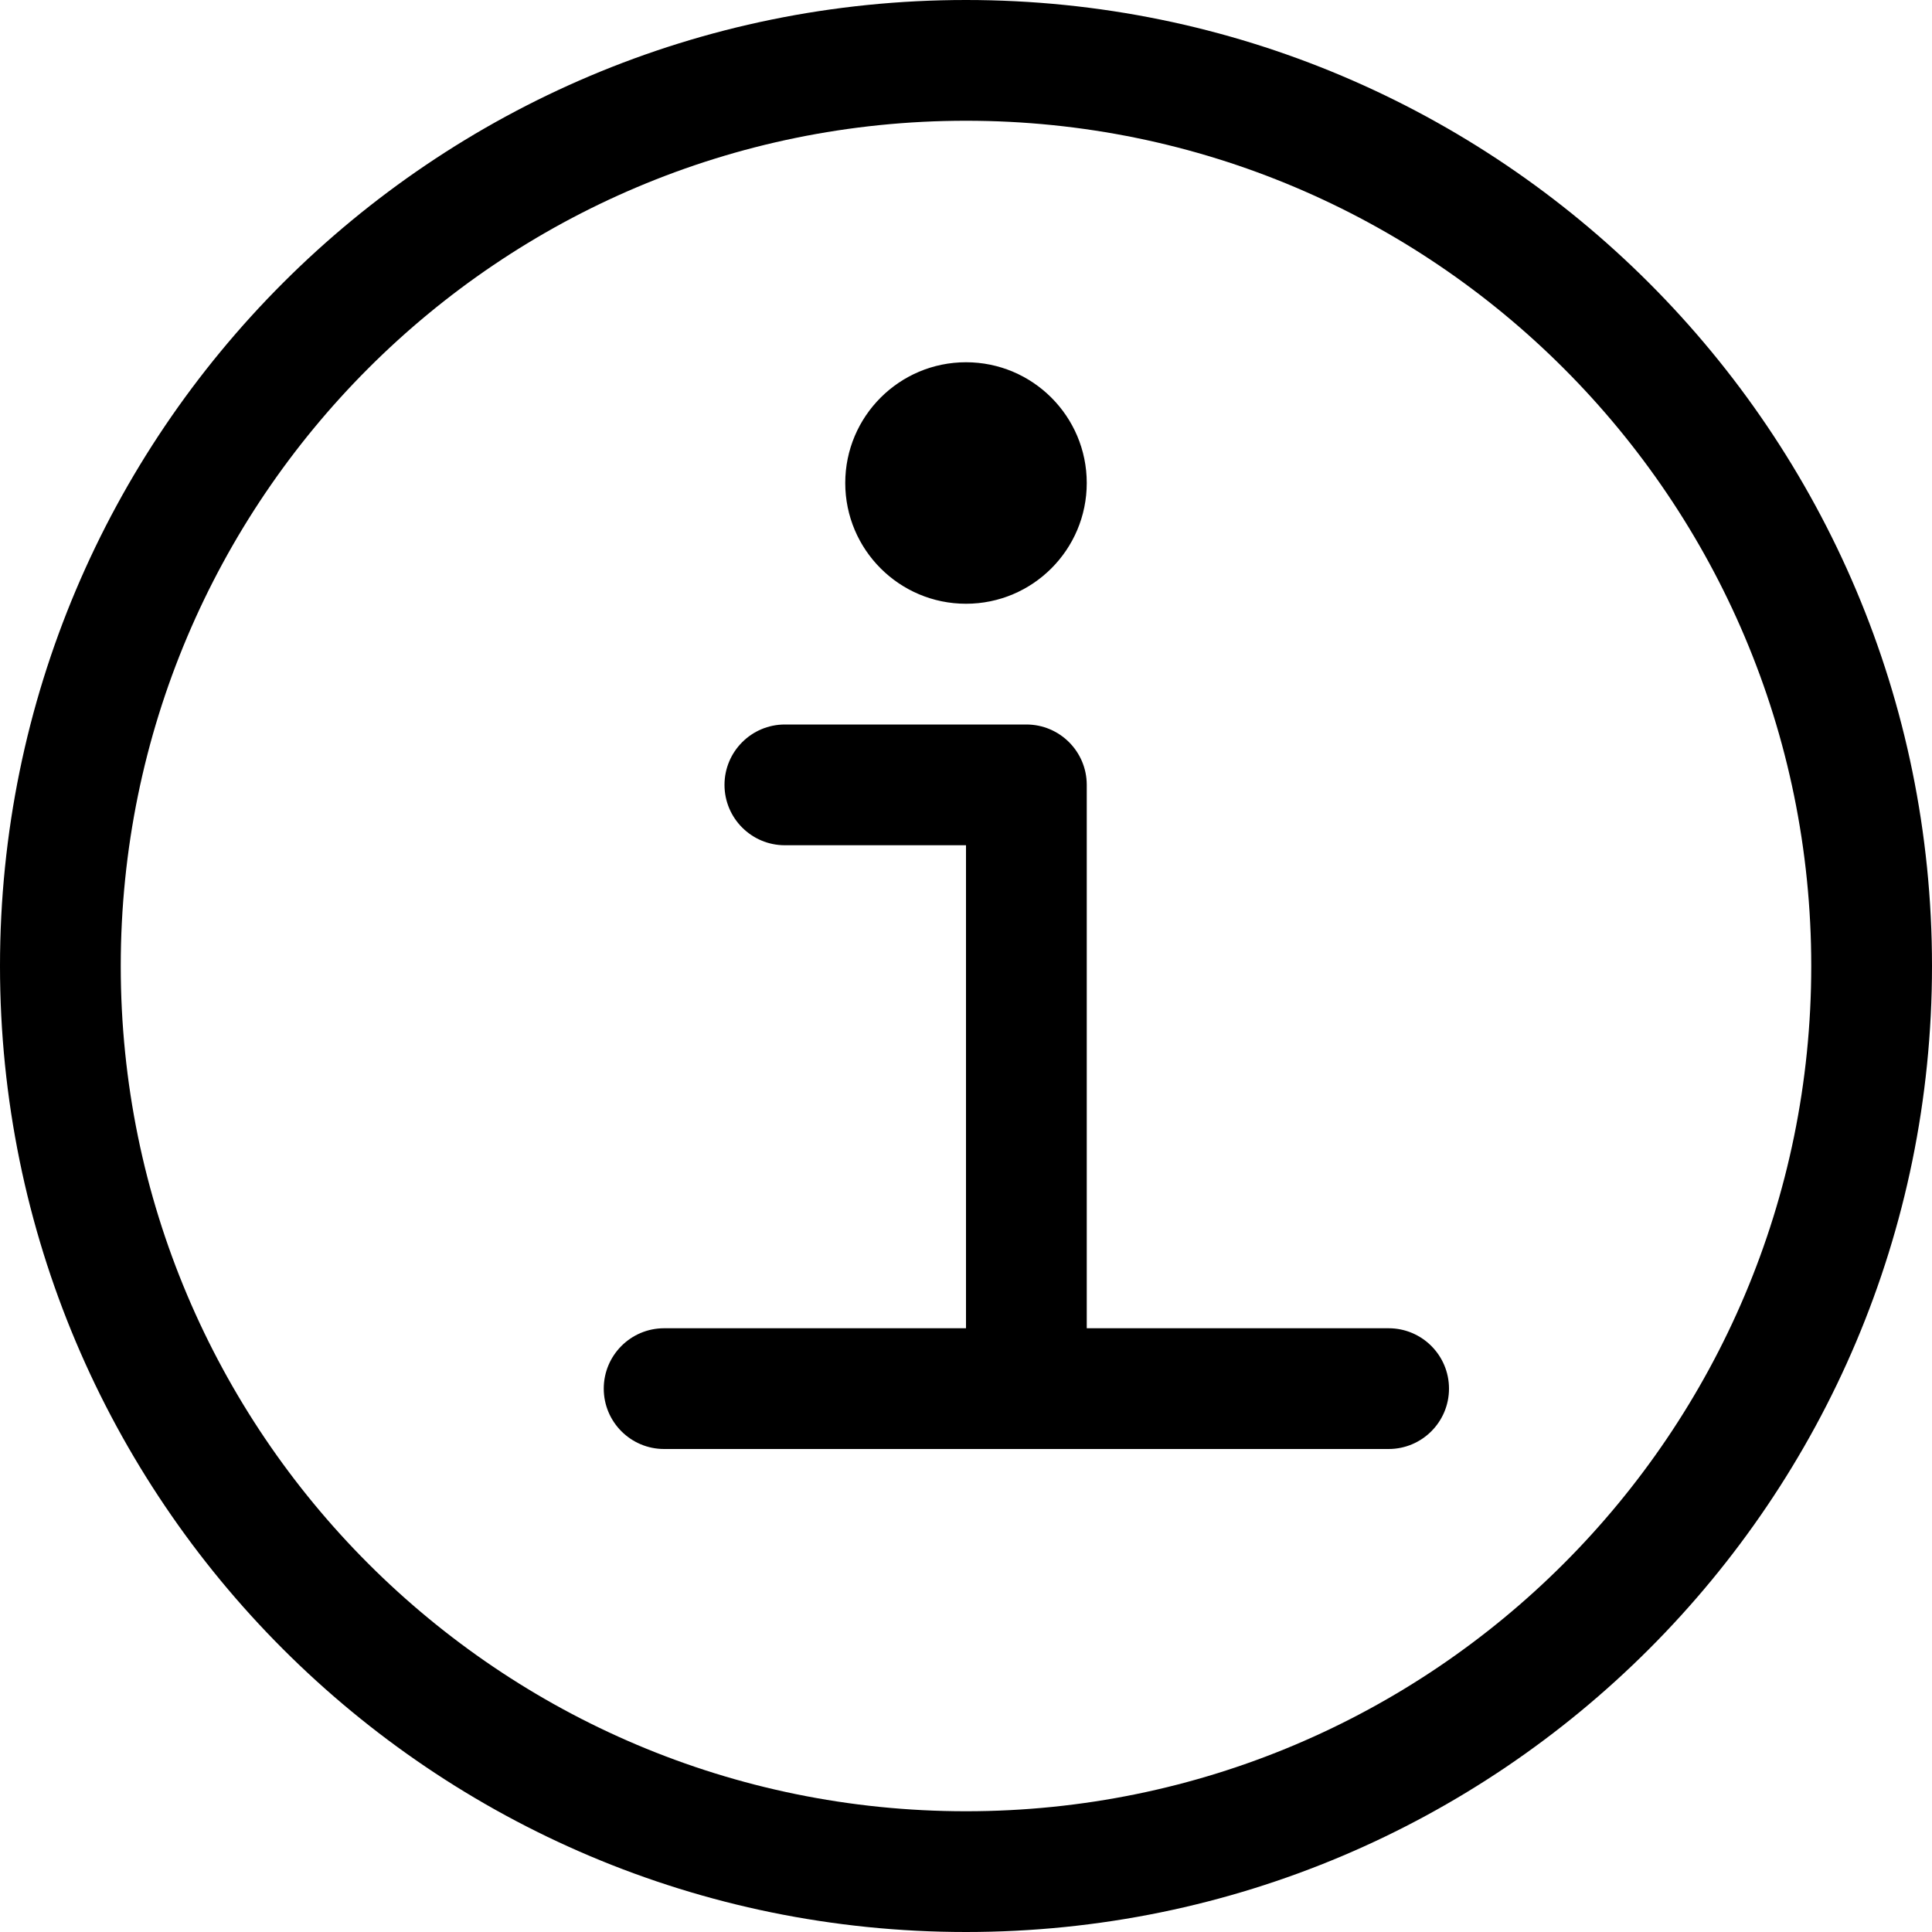
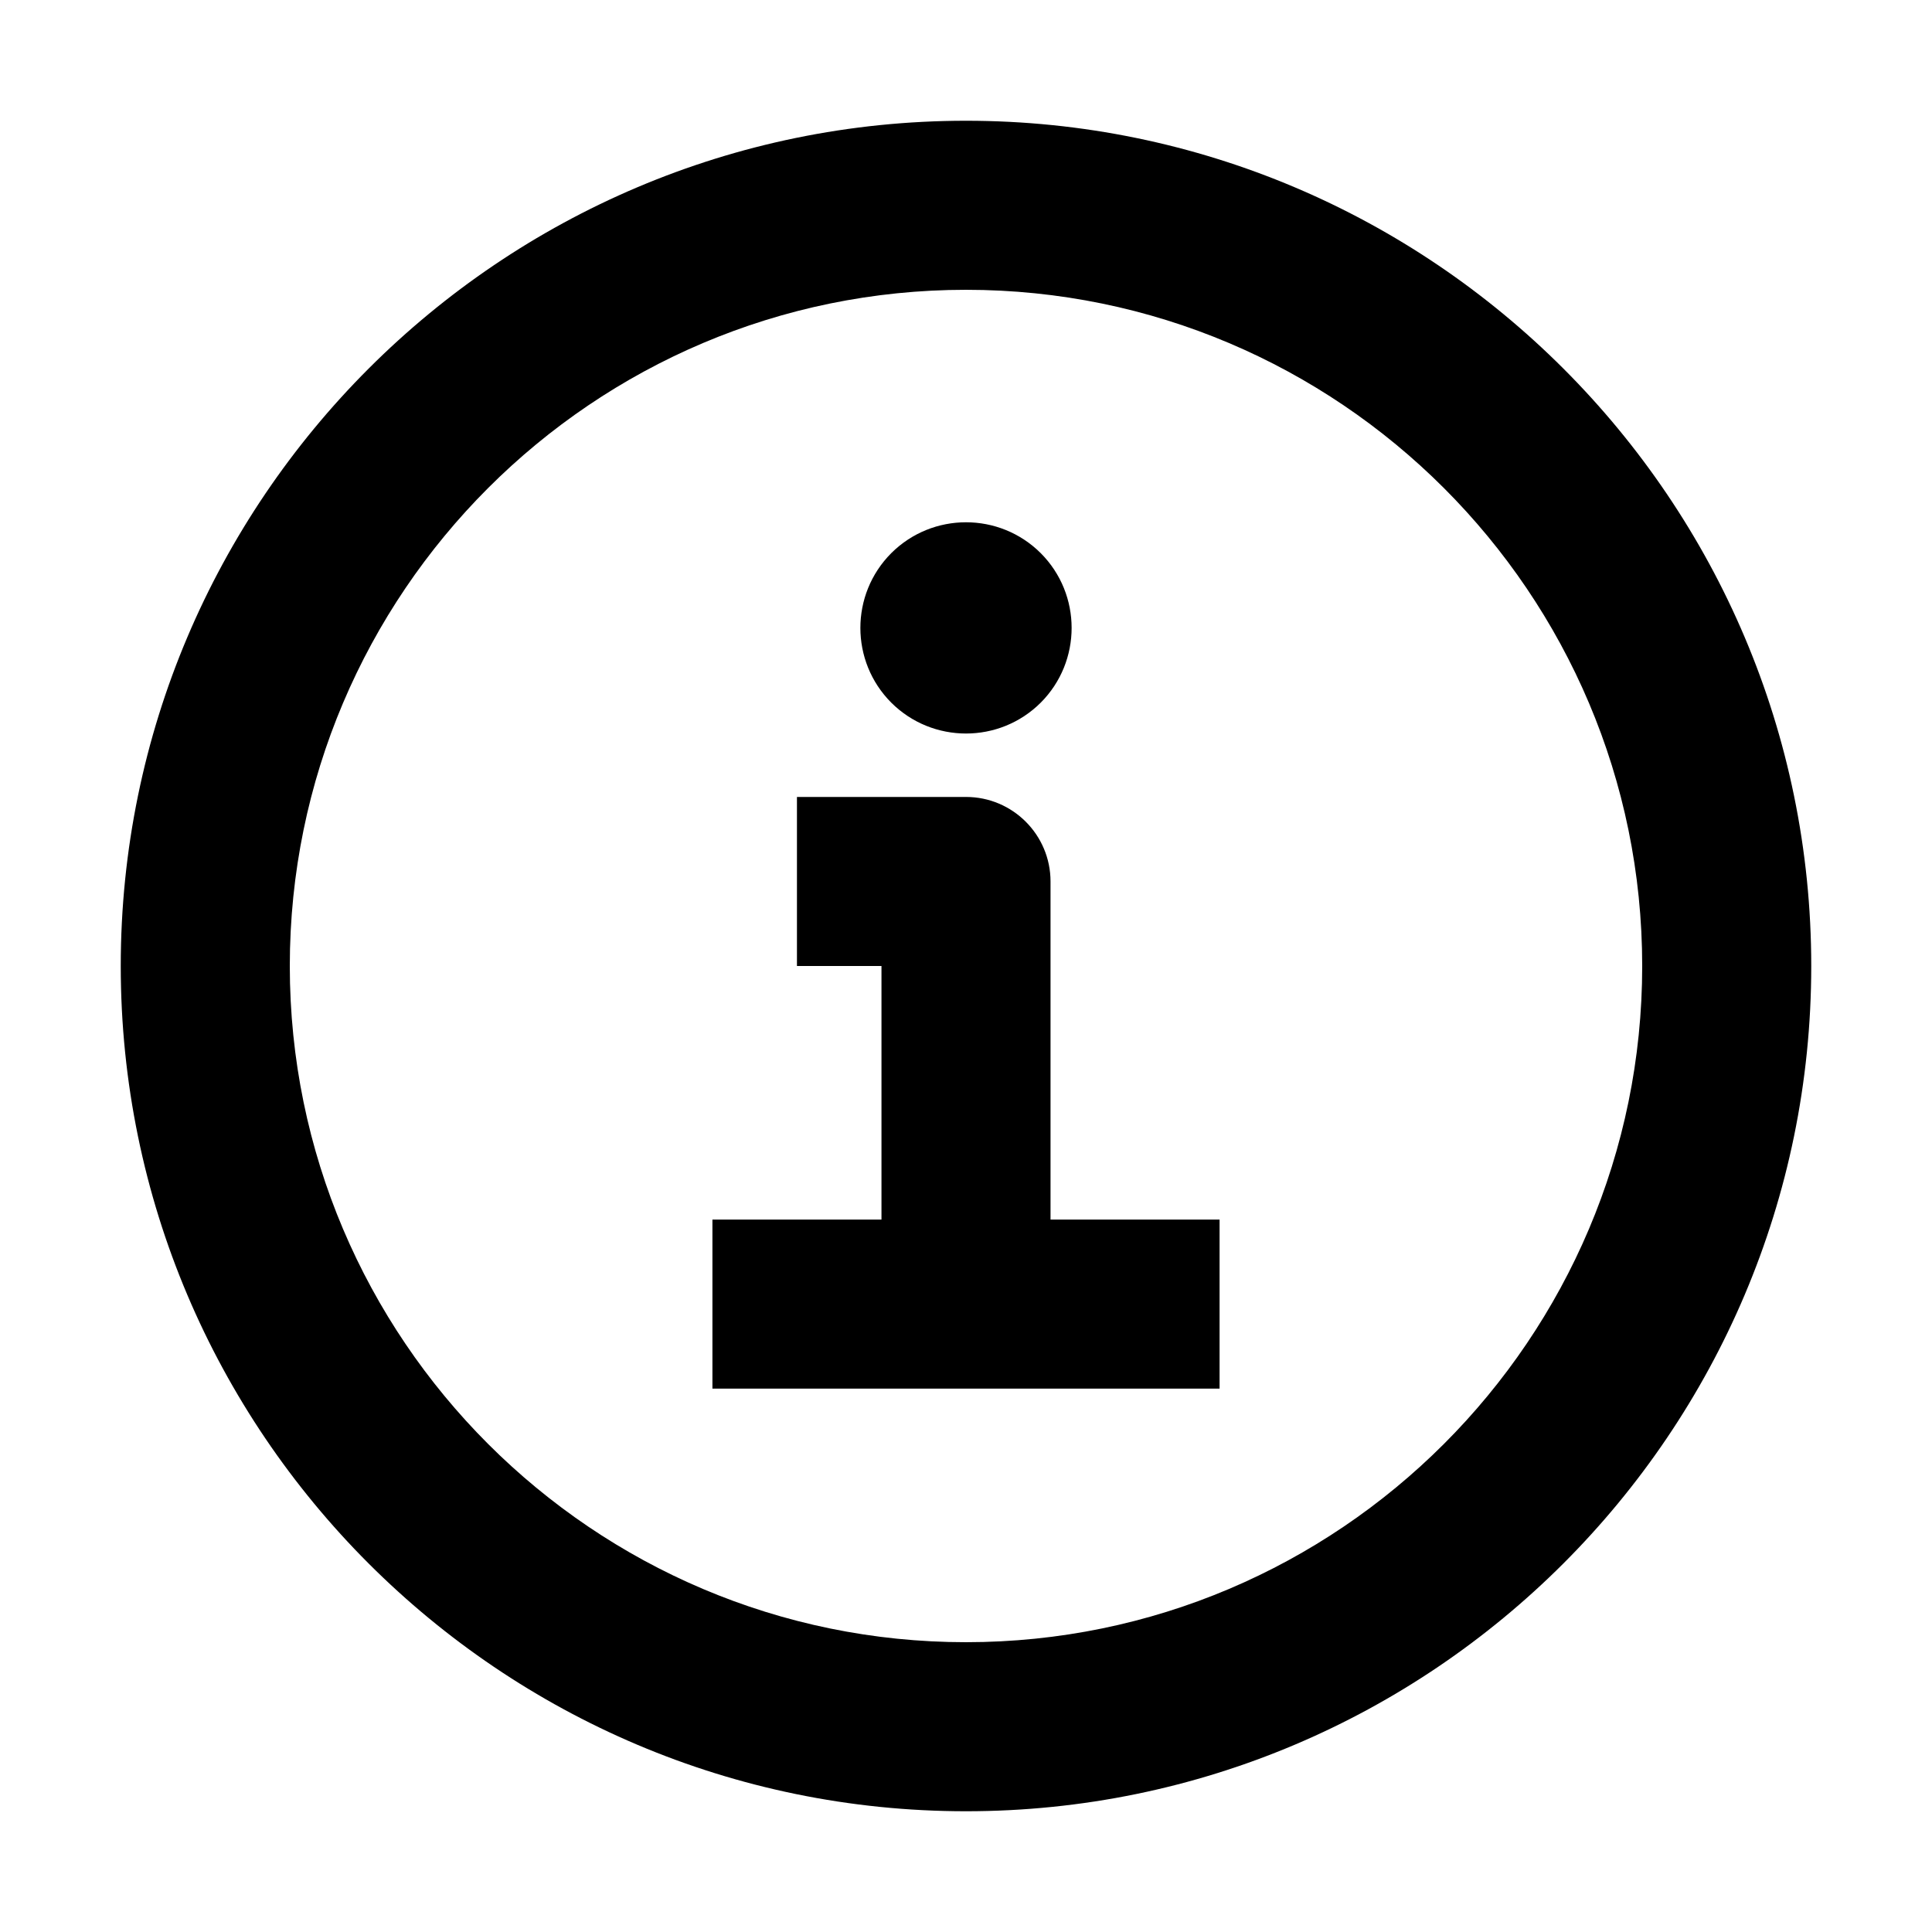
<svg xmlns="http://www.w3.org/2000/svg" width="16px" height="16px">
-   <path d="M11.5,11 L9,11 L9,6.5 C9,6.224 8.776,6 8.5,6 L6.5,6 C6.224,6 6,6.224 6,6.5 C6,6.776 6.224,7 6.5,7 L8,7 L8,11 L5.5,11 C5.224,11 5,11.224 5,11.5 C5,11.776 5.224,12 5.5,12 L11.5,12 C11.776,12 12,11.776 12,11.5 C12,11.224 11.776,11 11.5,11 Z M8,5 C8.552,5 9,4.552 9,4 C9,3.448 8.552,3 8,3 C7.448,3 7,3.448 7,4 C7,4.552 7.448,5 8,5 Z M8,16 C3.582,16 0,12.418 0,8 C0,3.582 3.582,0 8,0 C12.418,0 16,3.582 16,8 C16,12.418 12.418,16 8,16 Z M8,15 C11.866,15 15,11.866 15,8 C15,4.134 11.866,1 8,1 C4.134,1 1,4.134 1,8 C1,11.866 4.134,15 8,15 Z" />
+   <path d="M8,15 C4.14,15 1,11.861 1,8 C1,4.141 4.14,1 8,1 C11.86,1 15,4.14 15,8 C15,11.861 11.86,15 8,15 Z M8,2.4 C4.912,2.4 2.4,4.912 2.4,8 C2.4,11.088 4.912,13.6 8,13.6 C11.088,13.6 13.6,11.088 13.6,8 C13.6,4.912 11.088,2.4 8,2.4 Z M8.7,10.1 L10.1,10.1 L10.1,11.5 L5.9,11.5 L5.9,10.1 L7.3,10.1 L7.3,8 L6.6,8 L6.6,6.6 L8,6.6 C8.387,6.6 8.7,6.914 8.7,7.3 L8.7,10.1 Z M8.619,4.581 C8.96,4.923 8.96,5.477 8.619,5.819 C8.277,6.16 7.723,6.16 7.381,5.819 C7.04,5.477 7.04,4.923 7.381,4.581 C7.723,4.24 8.277,4.24 8.619,4.581 Z" />
</svg>
